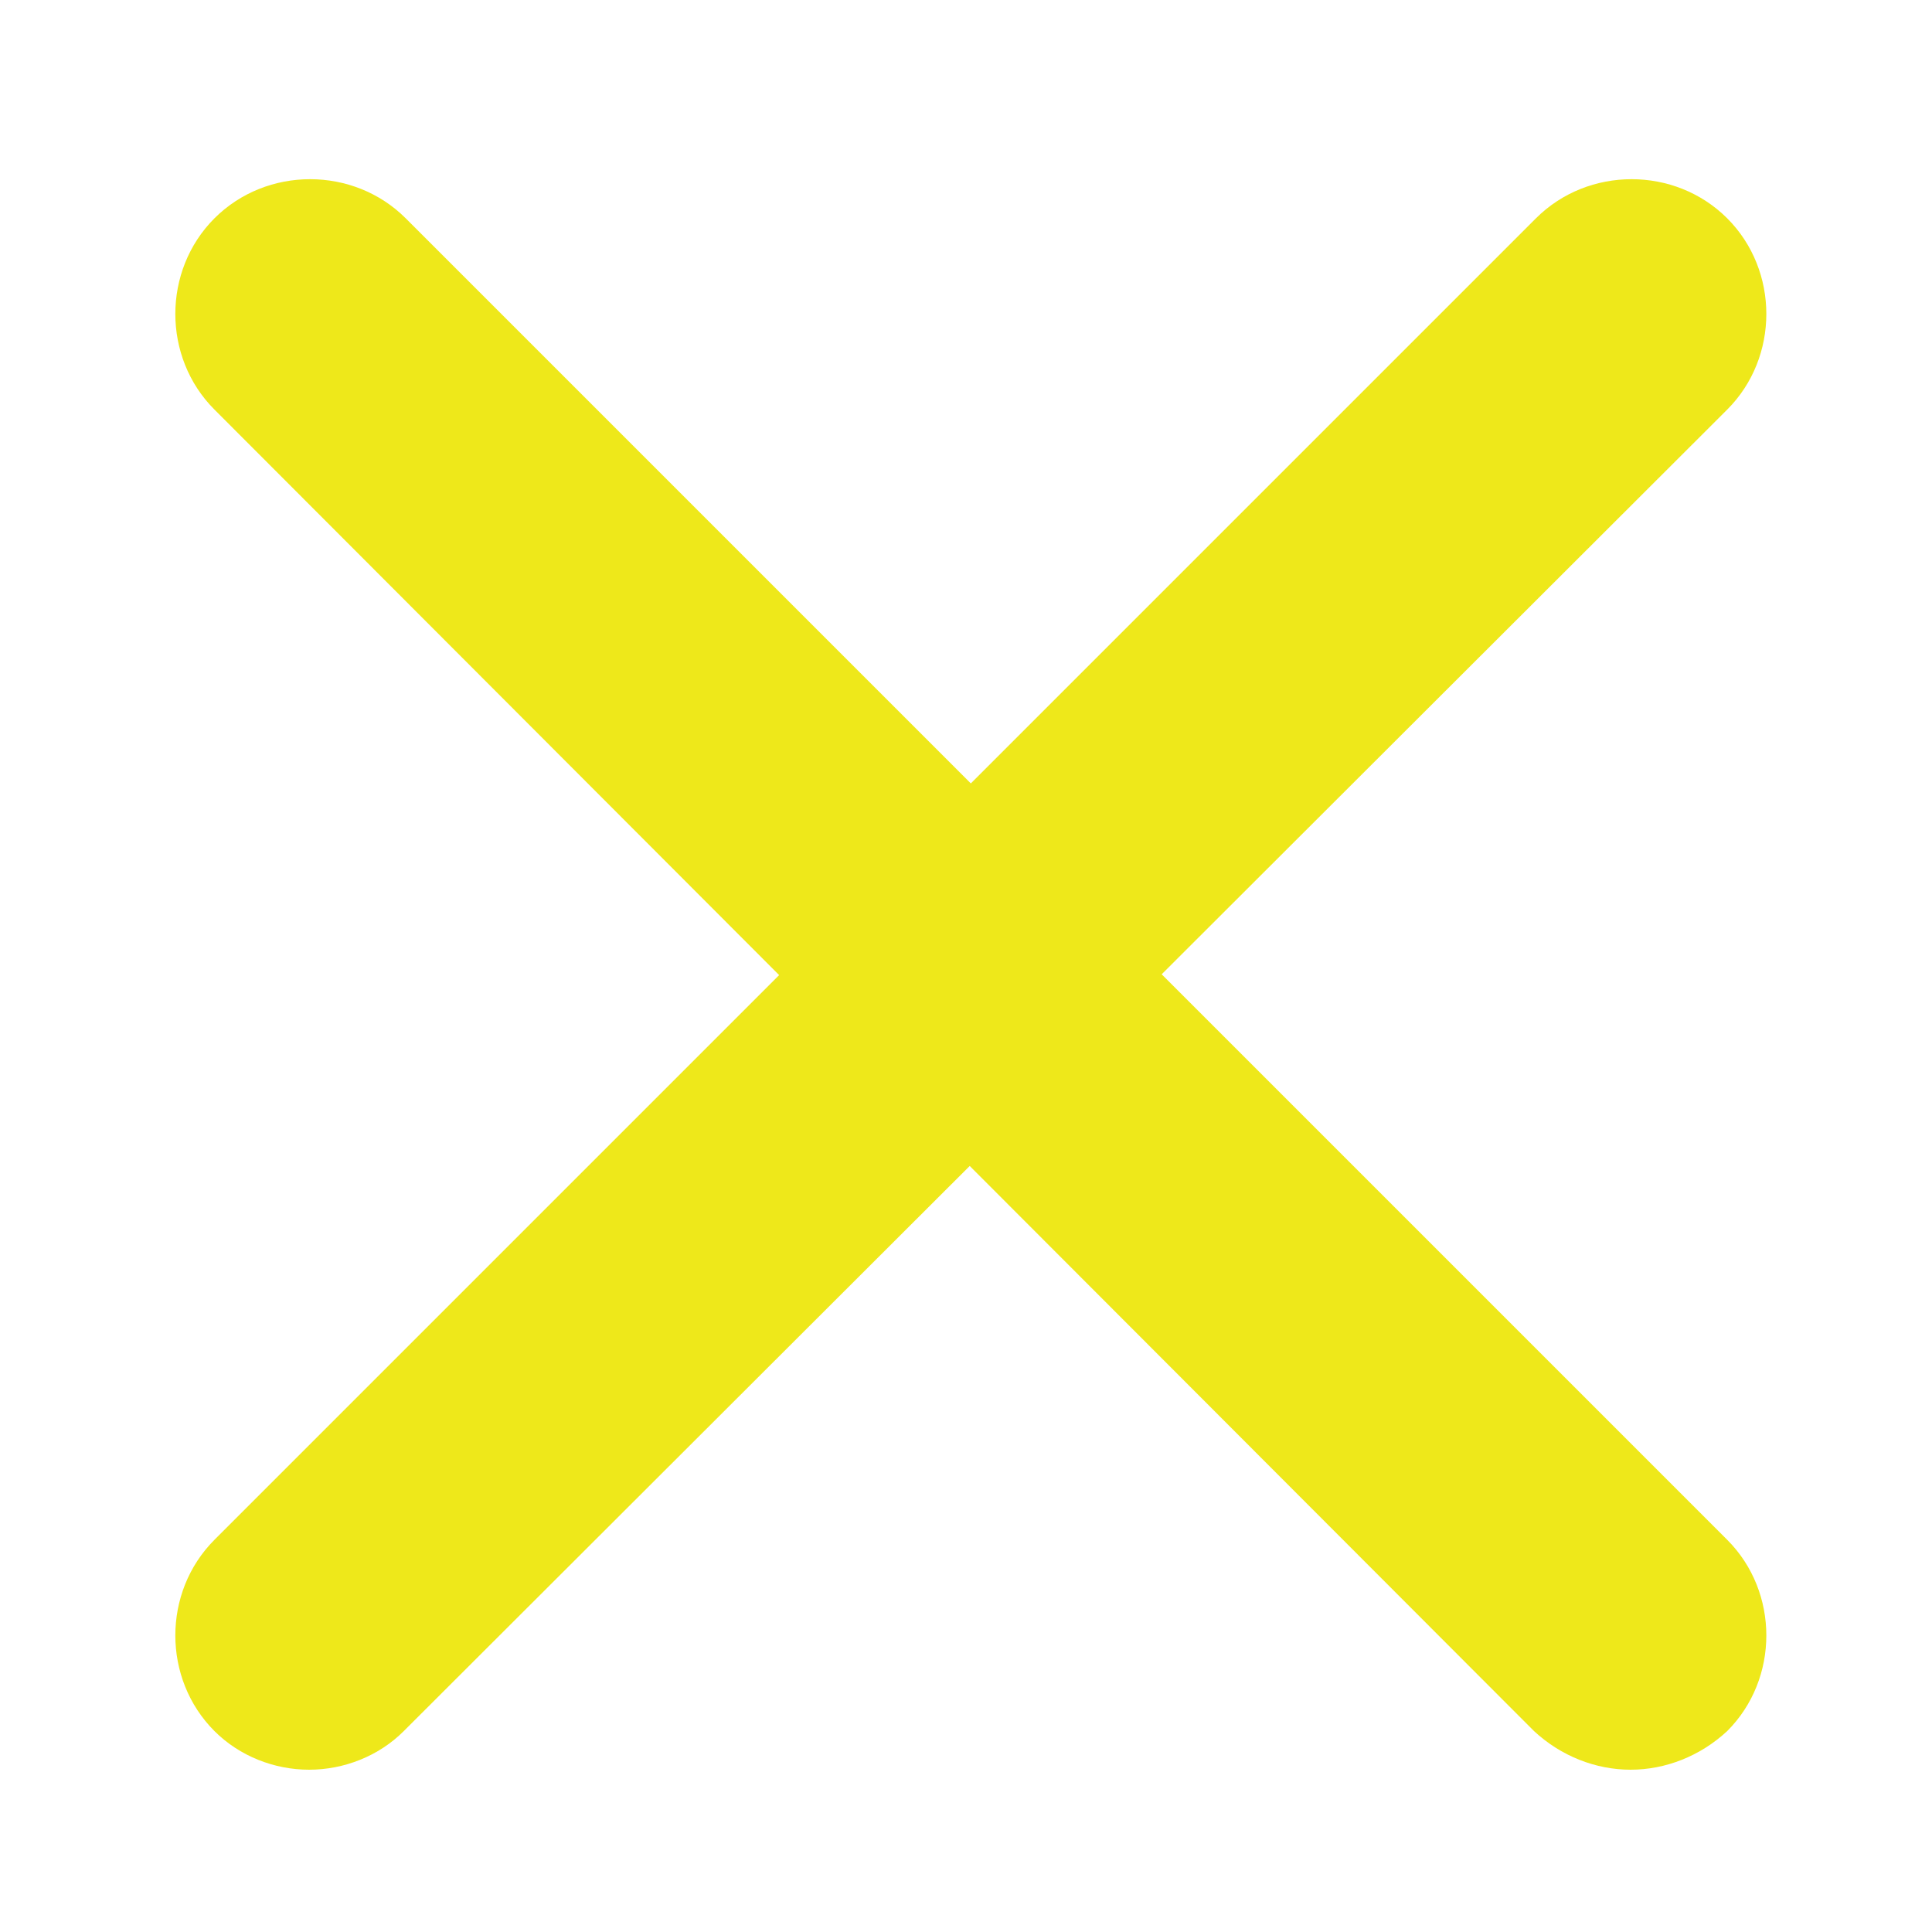
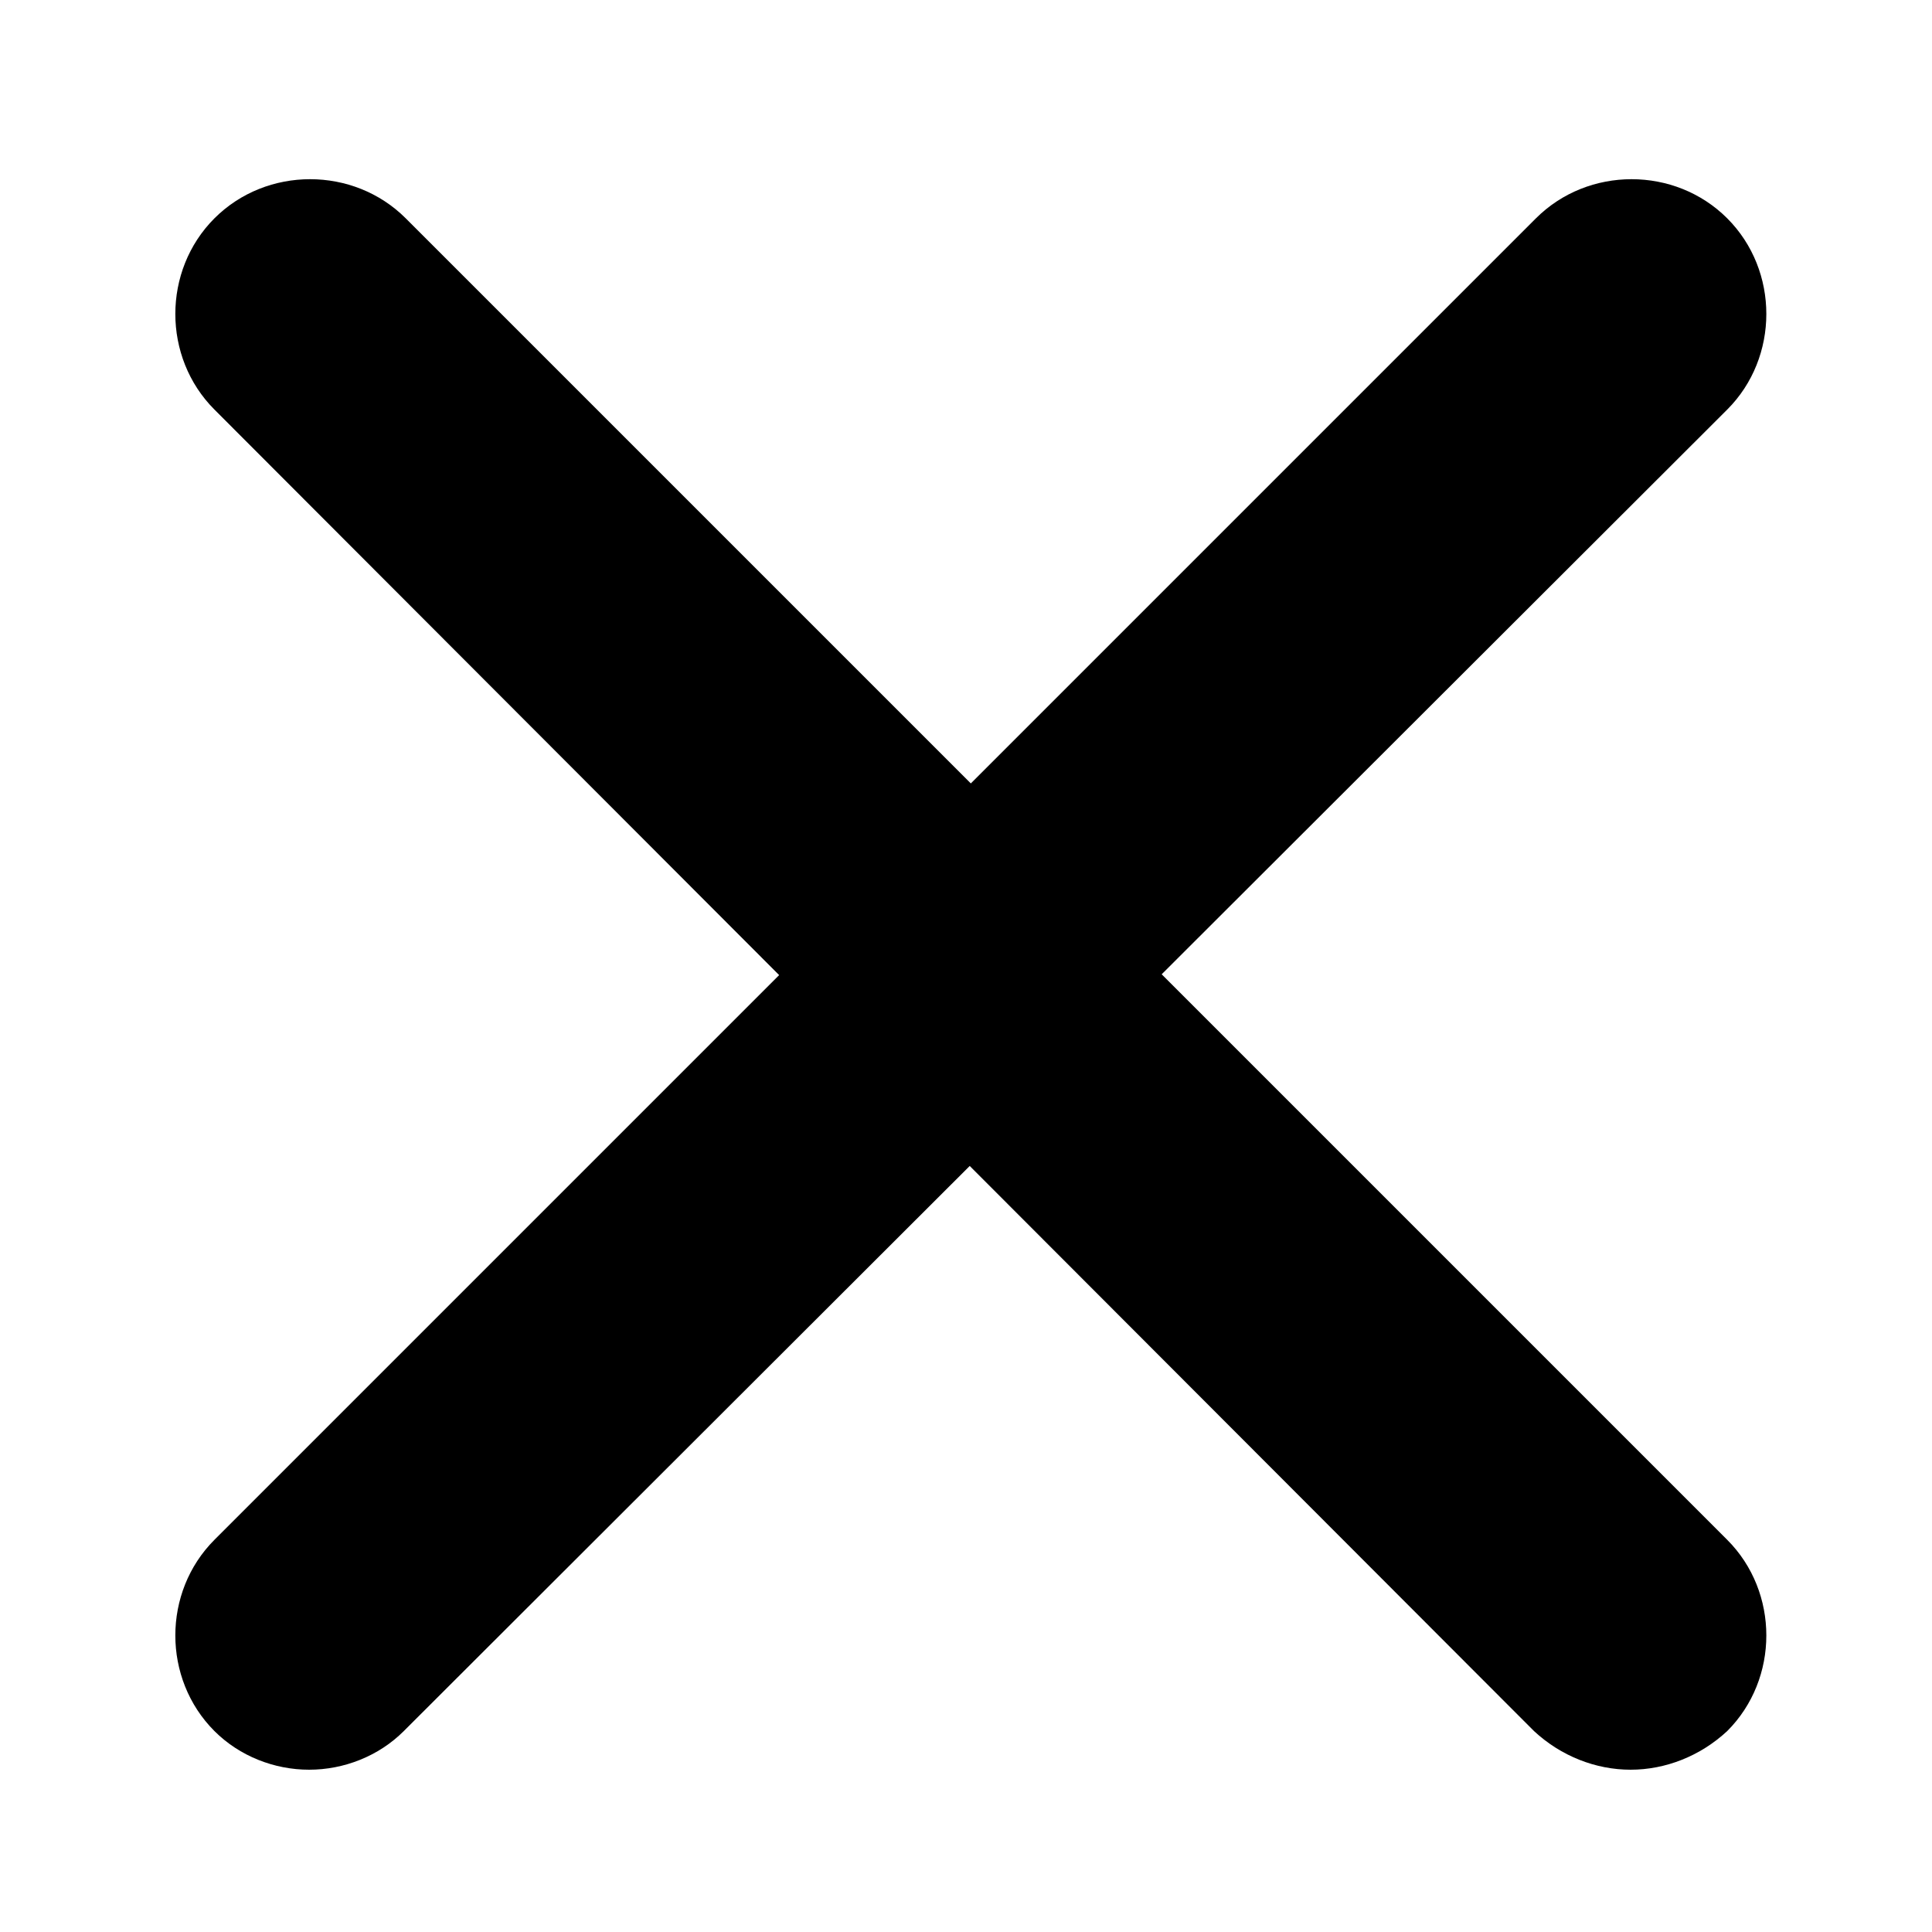
<svg xmlns="http://www.w3.org/2000/svg" version="1.1" id="Layer_1" x="0px" y="0px" viewBox="0 0 100 100" style="enable-background:new 0 0 100 100;" xml:space="preserve">
-   <style type="text/css">
- 	.st0{fill:#EEE81A;}
- </style>
-   <g>
-     <path class="st0" d="M84.4,91.6c-1.8,0-3.6-0.7-5-2L11.1,21.2c-2.7-2.7-2.7-7.2,0-9.9c2.7-2.7,7.2-2.7,9.9,0l68.4,68.4   c2.7,2.7,2.7,7.2,0,9.9C88,90.9,86.2,91.6,84.4,91.6z" />
-   </g>
-   <g>
-     <path class="st0" d="M16,91.6c-1.8,0-3.6-0.7-4.9-2c-2.7-2.7-2.7-7.2,0-9.9l68.4-68.4c2.7-2.7,7.2-2.7,9.9,0c2.7,2.7,2.7,7.2,0,9.9   L20.9,89.6C19.6,90.9,17.8,91.6,16,91.6z" />
-   </g>
+   <path class="st0" d="M84.4,91.6c-1.8,0-3.6-0.7-5-2L11.1,21.2c-2.7-2.7-2.7-7.2,0-9.9c2.7-2.7,7.2-2.7,9.9,0l68.4,68.4   c2.7,2.7,2.7,7.2,0,9.9C88,90.9,86.2,91.6,84.4,91.6z" />
+   <path class="st0" d="M16,91.6c-1.8,0-3.6-0.7-4.9-2c-2.7-2.7-2.7-7.2,0-9.9l68.4-68.4c2.7-2.7,7.2-2.7,9.9,0c2.7,2.7,2.7,7.2,0,9.9   L20.9,89.6C19.6,90.9,17.8,91.6,16,91.6z" />
</svg>
